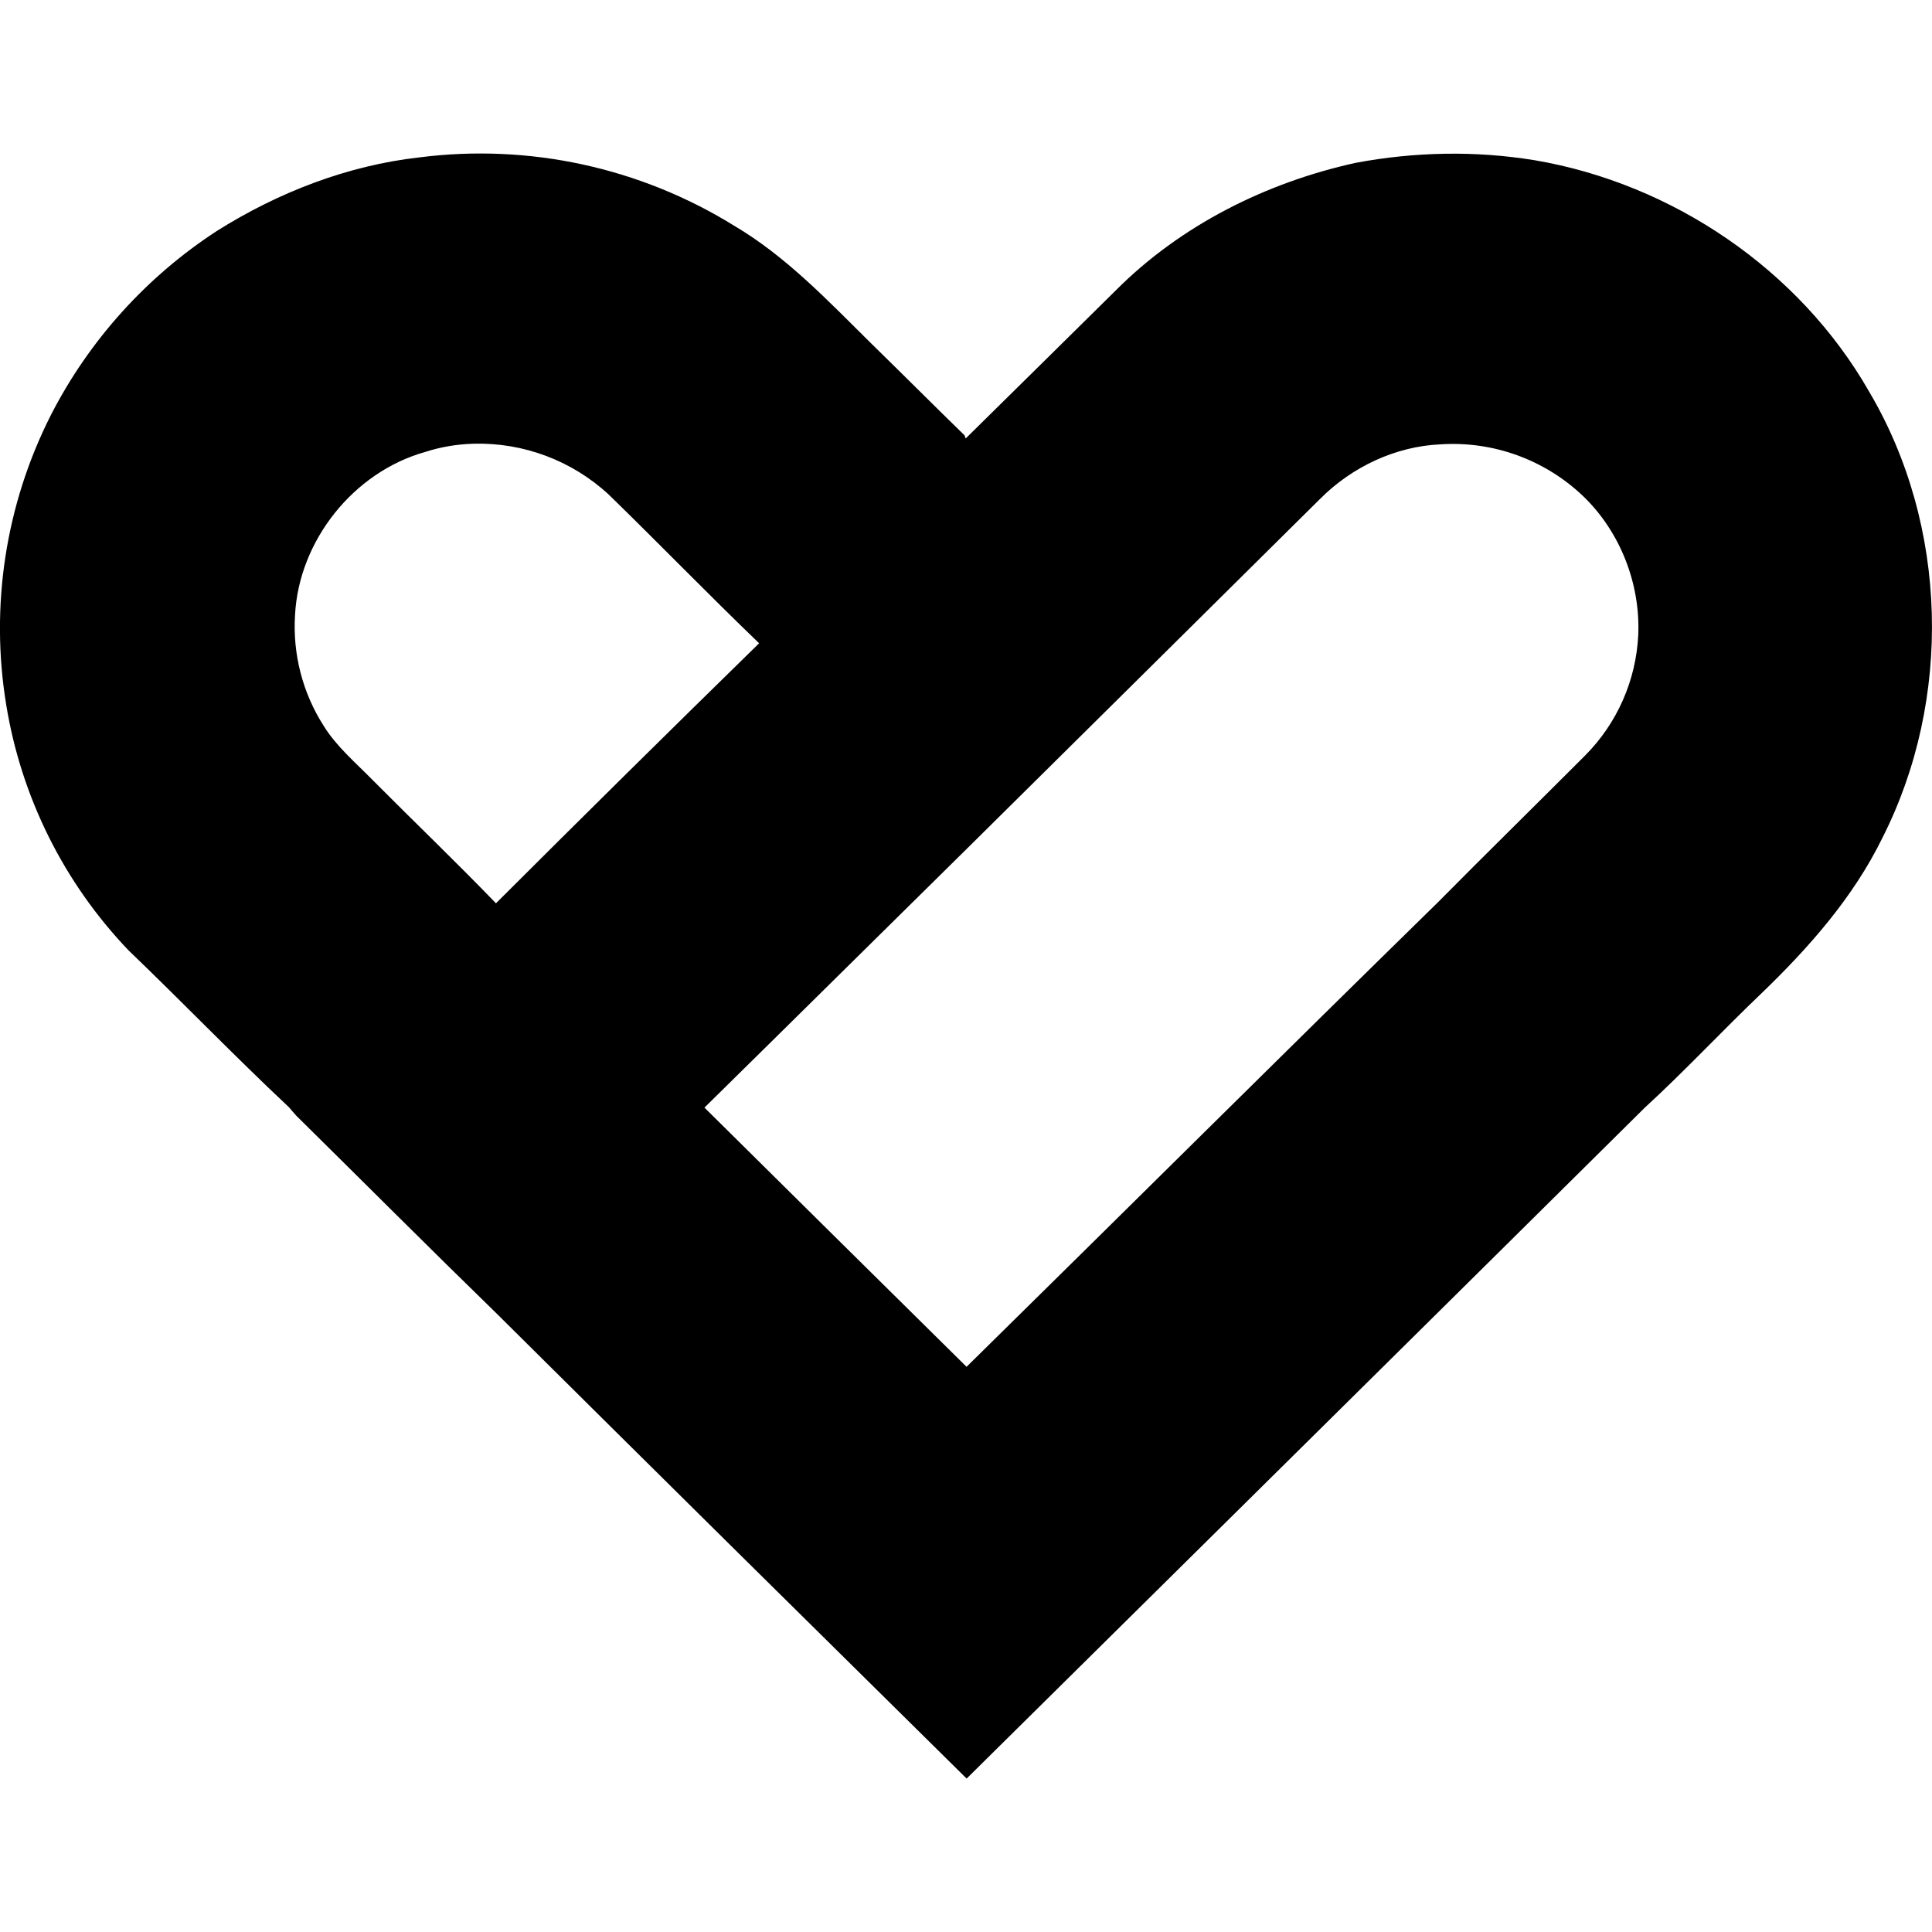
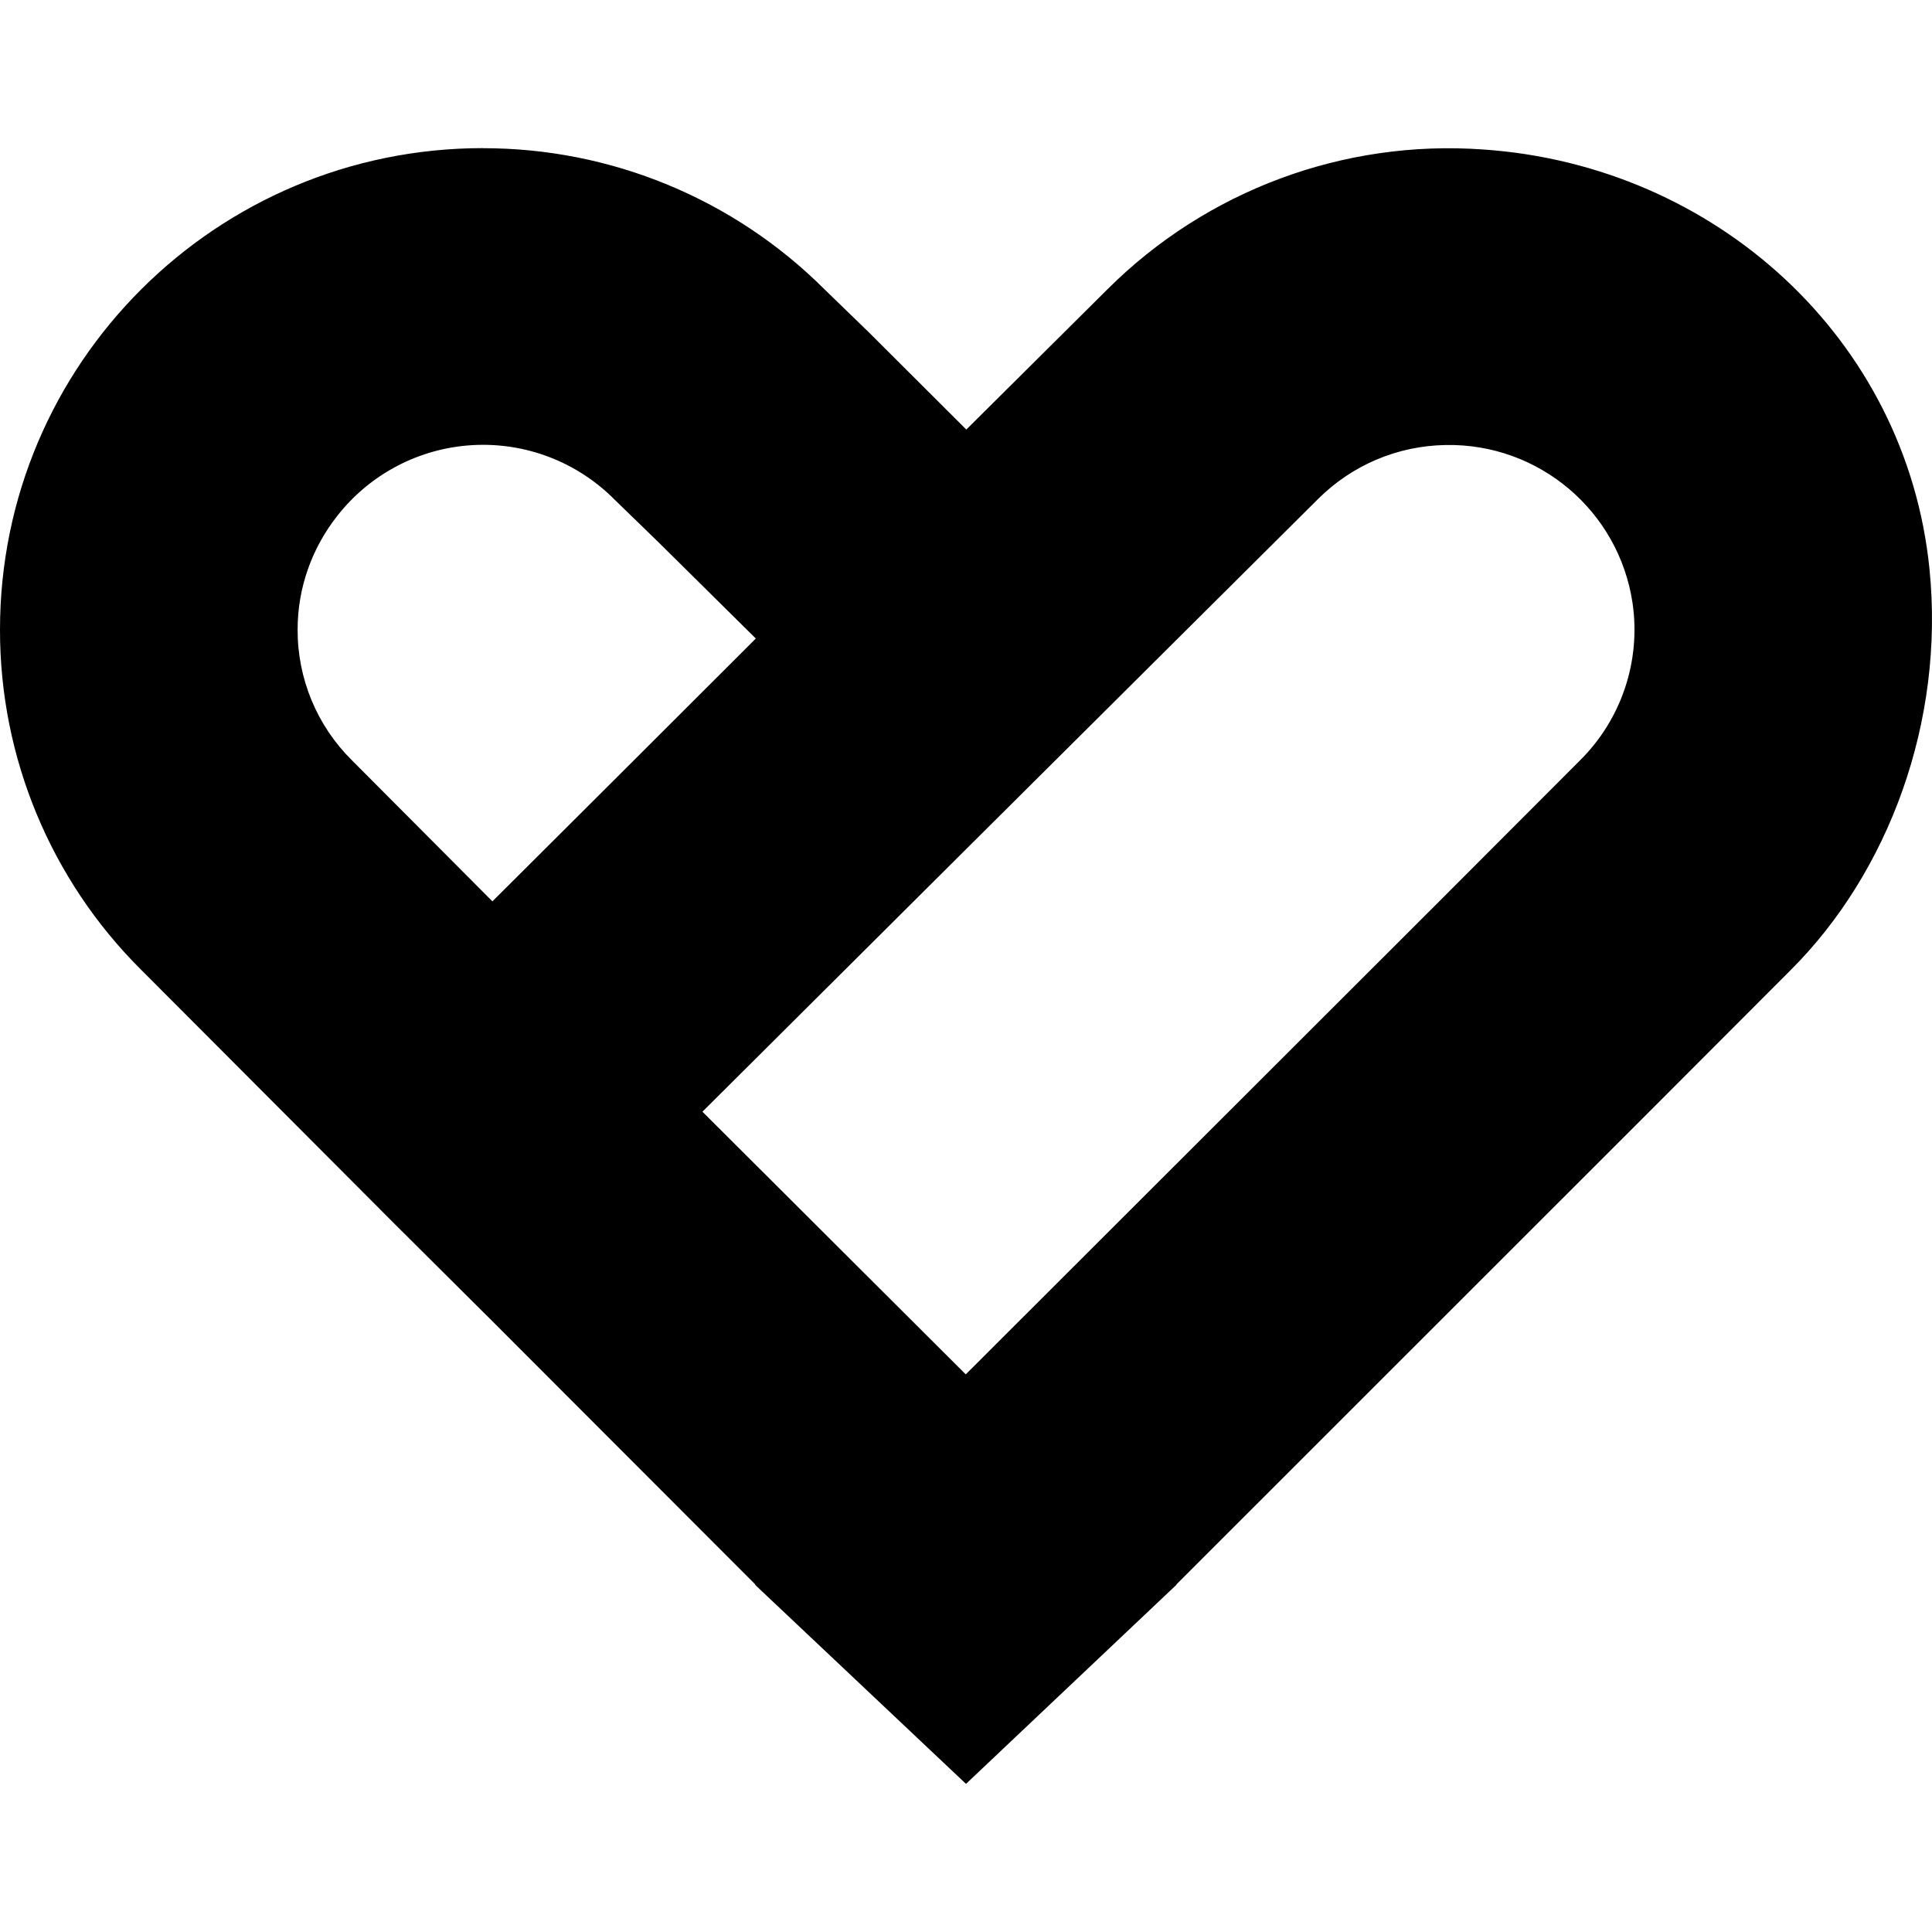
<svg xmlns="http://www.w3.org/2000/svg" role="img" viewBox="0 0 24 24">
-   <path d="M17.95 1.91a6.582 6.582 0 00-1.11.113c-1.11.244-2.173.775-2.979 1.584-.622.614-1.243 1.228-1.865 1.84l-.014-.039c-.388-.378-.772-.763-1.16-1.142-.534-.527-1.055-1.081-1.707-1.465a5.983 5.983 0 00-3.904-.846c-.894.1-1.755.435-2.514.912A5.989 5.989 0 00.633 5.154 5.86 5.86 0 00.078 8.76a5.75 5.75 0 001.518 3.045c.67.643 1.317 1.315 1.994 1.95.022.027.067.078.09.104.829.818 1.652 1.643 2.486 2.455 1.944 1.93 3.892 3.856 5.842 5.78 2.808-2.777 5.617-5.552 8.422-8.332.496-.455.96-.953 1.449-1.42.589-.567 1.142-1.192 1.504-1.932.873-1.721.82-3.88-.164-5.545-.865-1.514-2.442-2.584-4.157-2.875a6.28 6.28 0 00-1.113-.08zM5.882 5.512a2.38 2.38 0 011.678.63c.627.61 1.235 1.238 1.865 1.844l.004.006a442.001 442.001 0 00-3.268 3.229c-.501-.519-1.022-1.018-1.531-1.53-.212-.217-.45-.416-.611-.677a2.29 2.29 0 01-.354-1.373c.047-.924.726-1.776 1.615-2.026.196-.064.398-.097.602-.103zm12.008.008a2.345 2.345 0 011.775.642c.46.441.713 1.087.686 1.723a2.276 2.276 0 01-.66 1.5c-.61.611-1.226 1.215-1.833 1.828-1.957 1.915-3.898 3.846-5.851 5.766-1.086-1.074-2.172-2.145-3.256-3.22 1.086-1.068 2.17-2.142 3.256-3.212 1.467-1.45 2.93-2.903 4.396-4.354.393-.393.93-.647 1.487-.673Z" />
+   <path d="M6 1.84c-3.315 0-6 2.678-6 5.982a5.948 5.948 0 001.758 4.23l.54.541L3.502 13.8l2.615-2.603-1.205-1.21-.541-.543a2.273 2.273 0 01-.674-1.622c0-.534.186-1.024.493-1.414a2.3 2.3 0 013.448-.198l.538.522 1.213 1.2c-1.96 1.96-3.923 3.914-5.887 5.868l1.403 1.407 1.209 1.203 3.27 3.274-.004.003L12 22.16l2.616-2.475h-.001l-.002-.002 5.885-5.883 1.744-1.747c1.22-1.215 1.917-3.09 1.727-4.983-.288-2.865-2.662-5.016-5.544-5.213a6 6 0 00-4.667 1.736l-1.754 1.743-1.213-1.21-.55-.533A5.995 5.995 0 006 1.841zm11.96 3.688a2.303 2.303 0 012.32 1.963 2.286 2.286 0 01-.657 1.959l-1.744 1.747-5.882 5.876-3.271-3.263 3.277-3.263 4.368-4.346c.426-.425.99-.663 1.589-.673Z" />
</svg>
